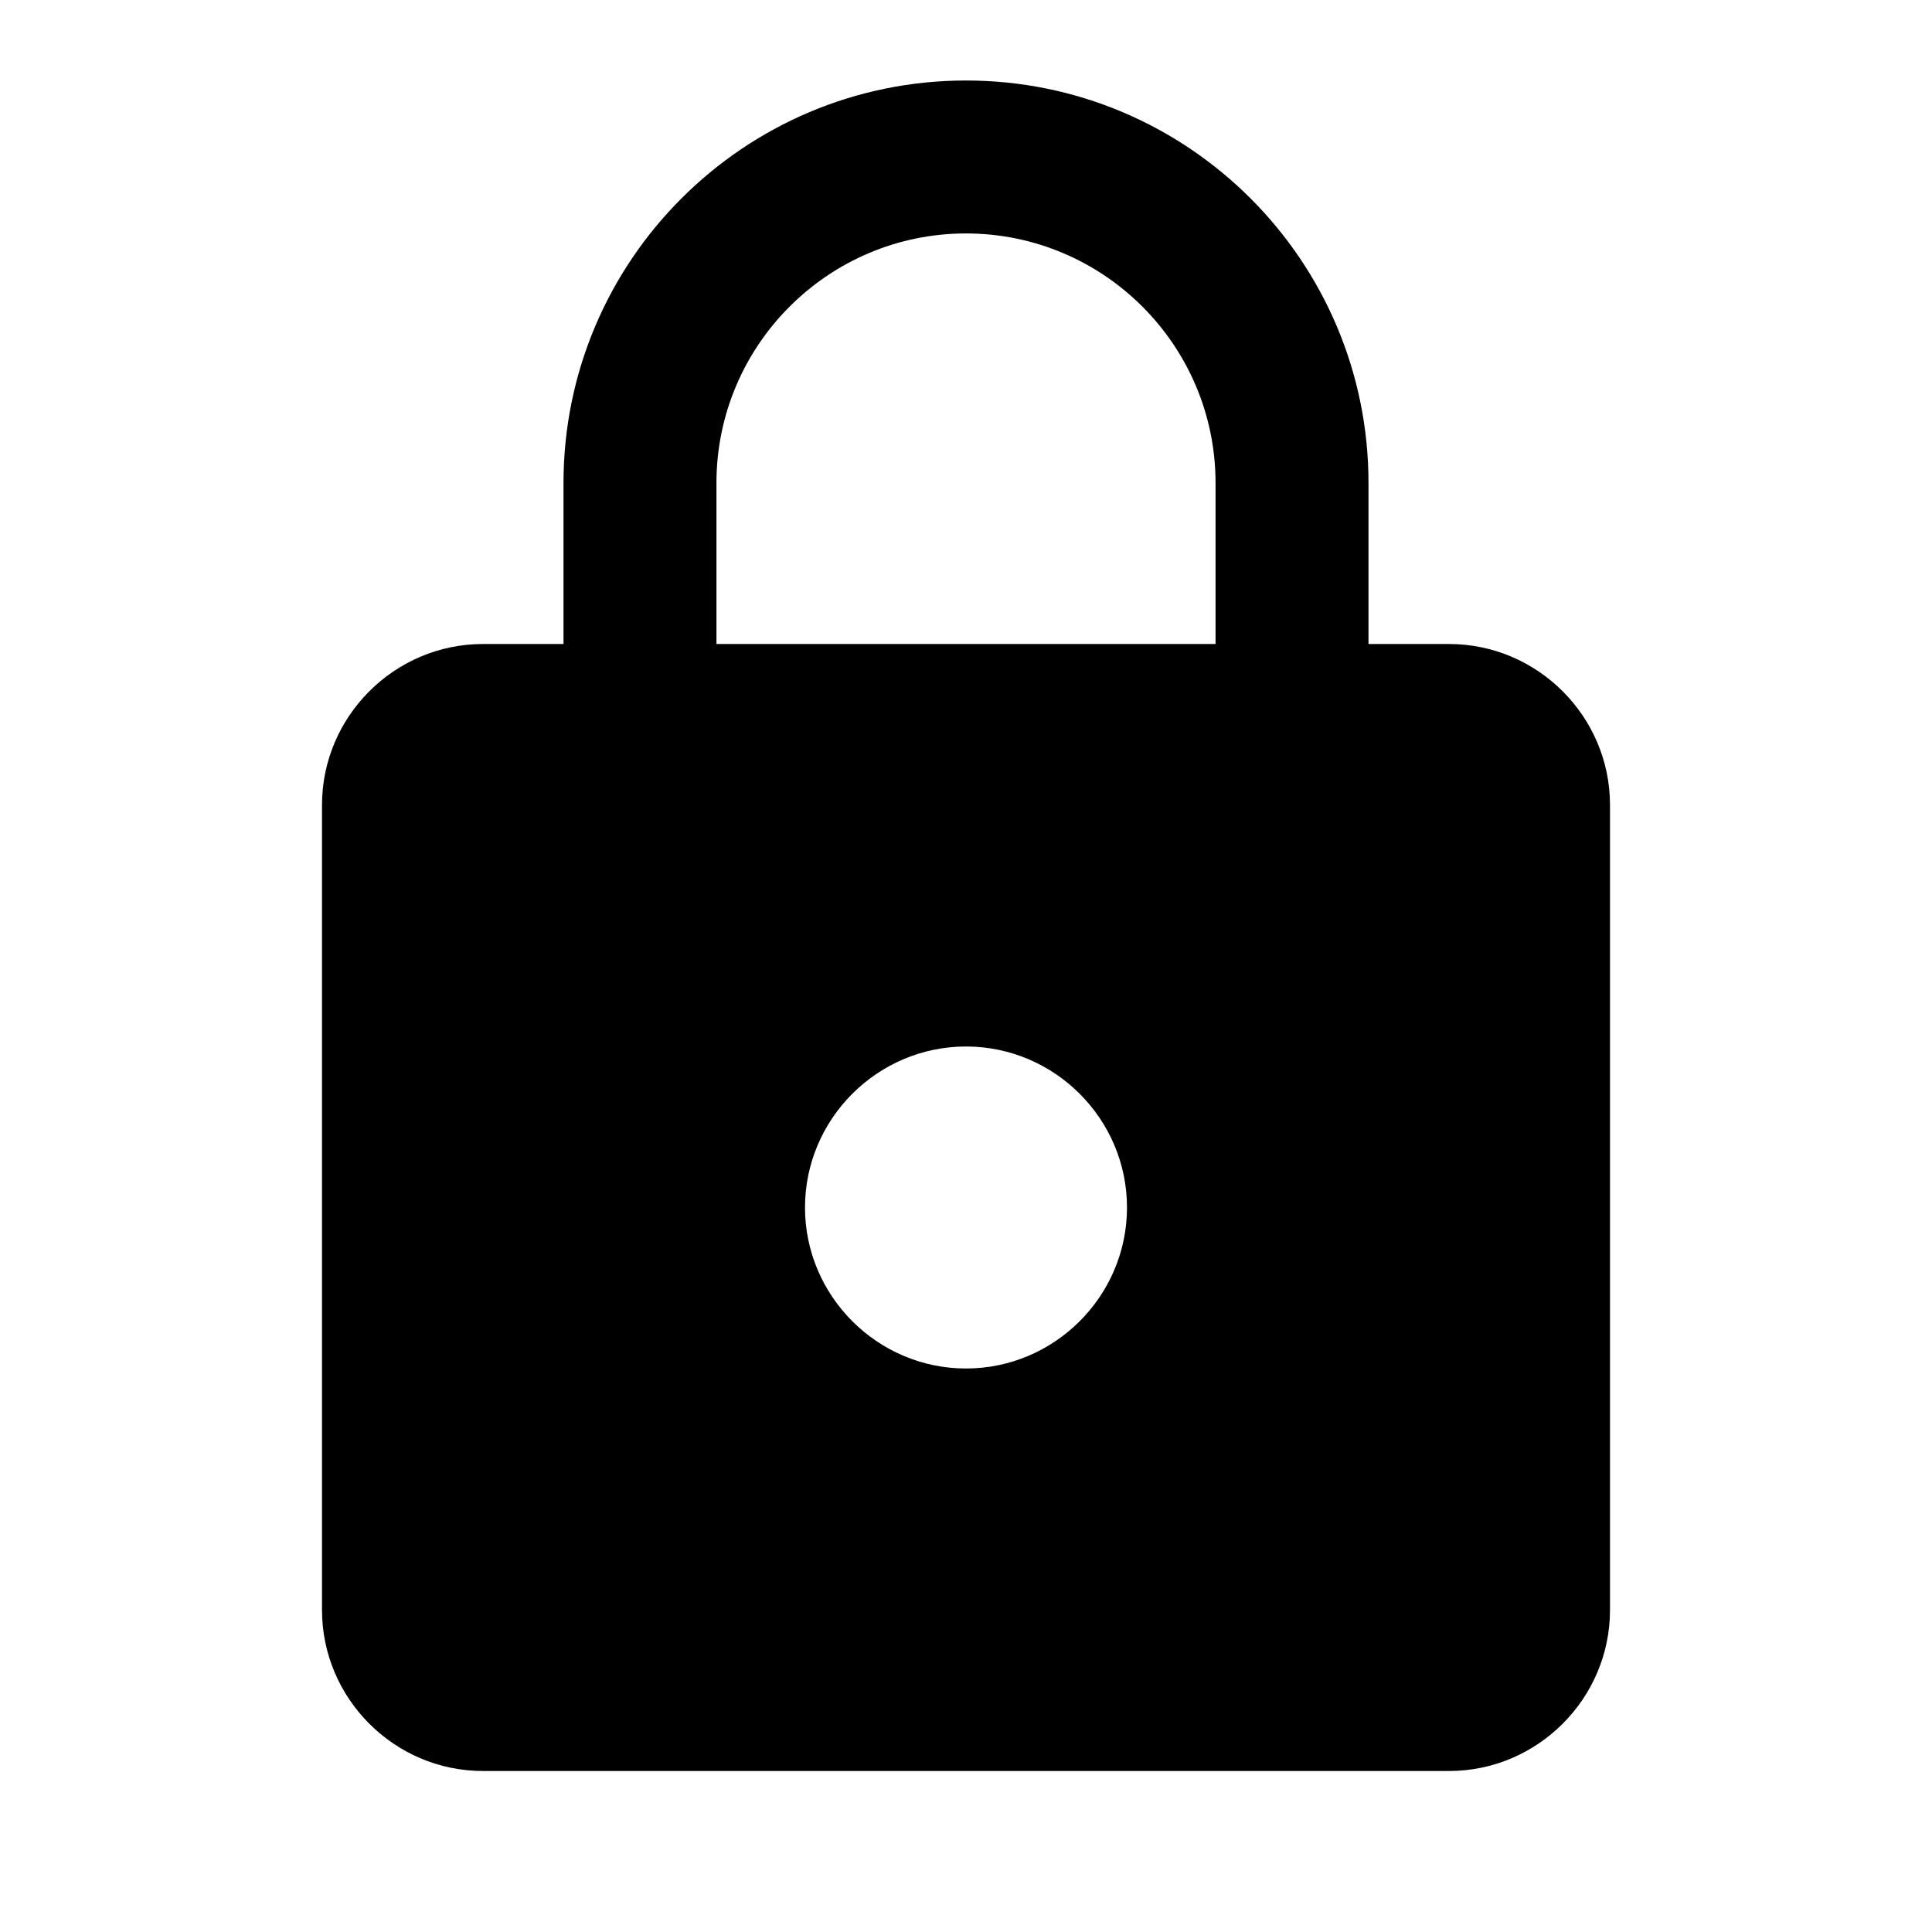
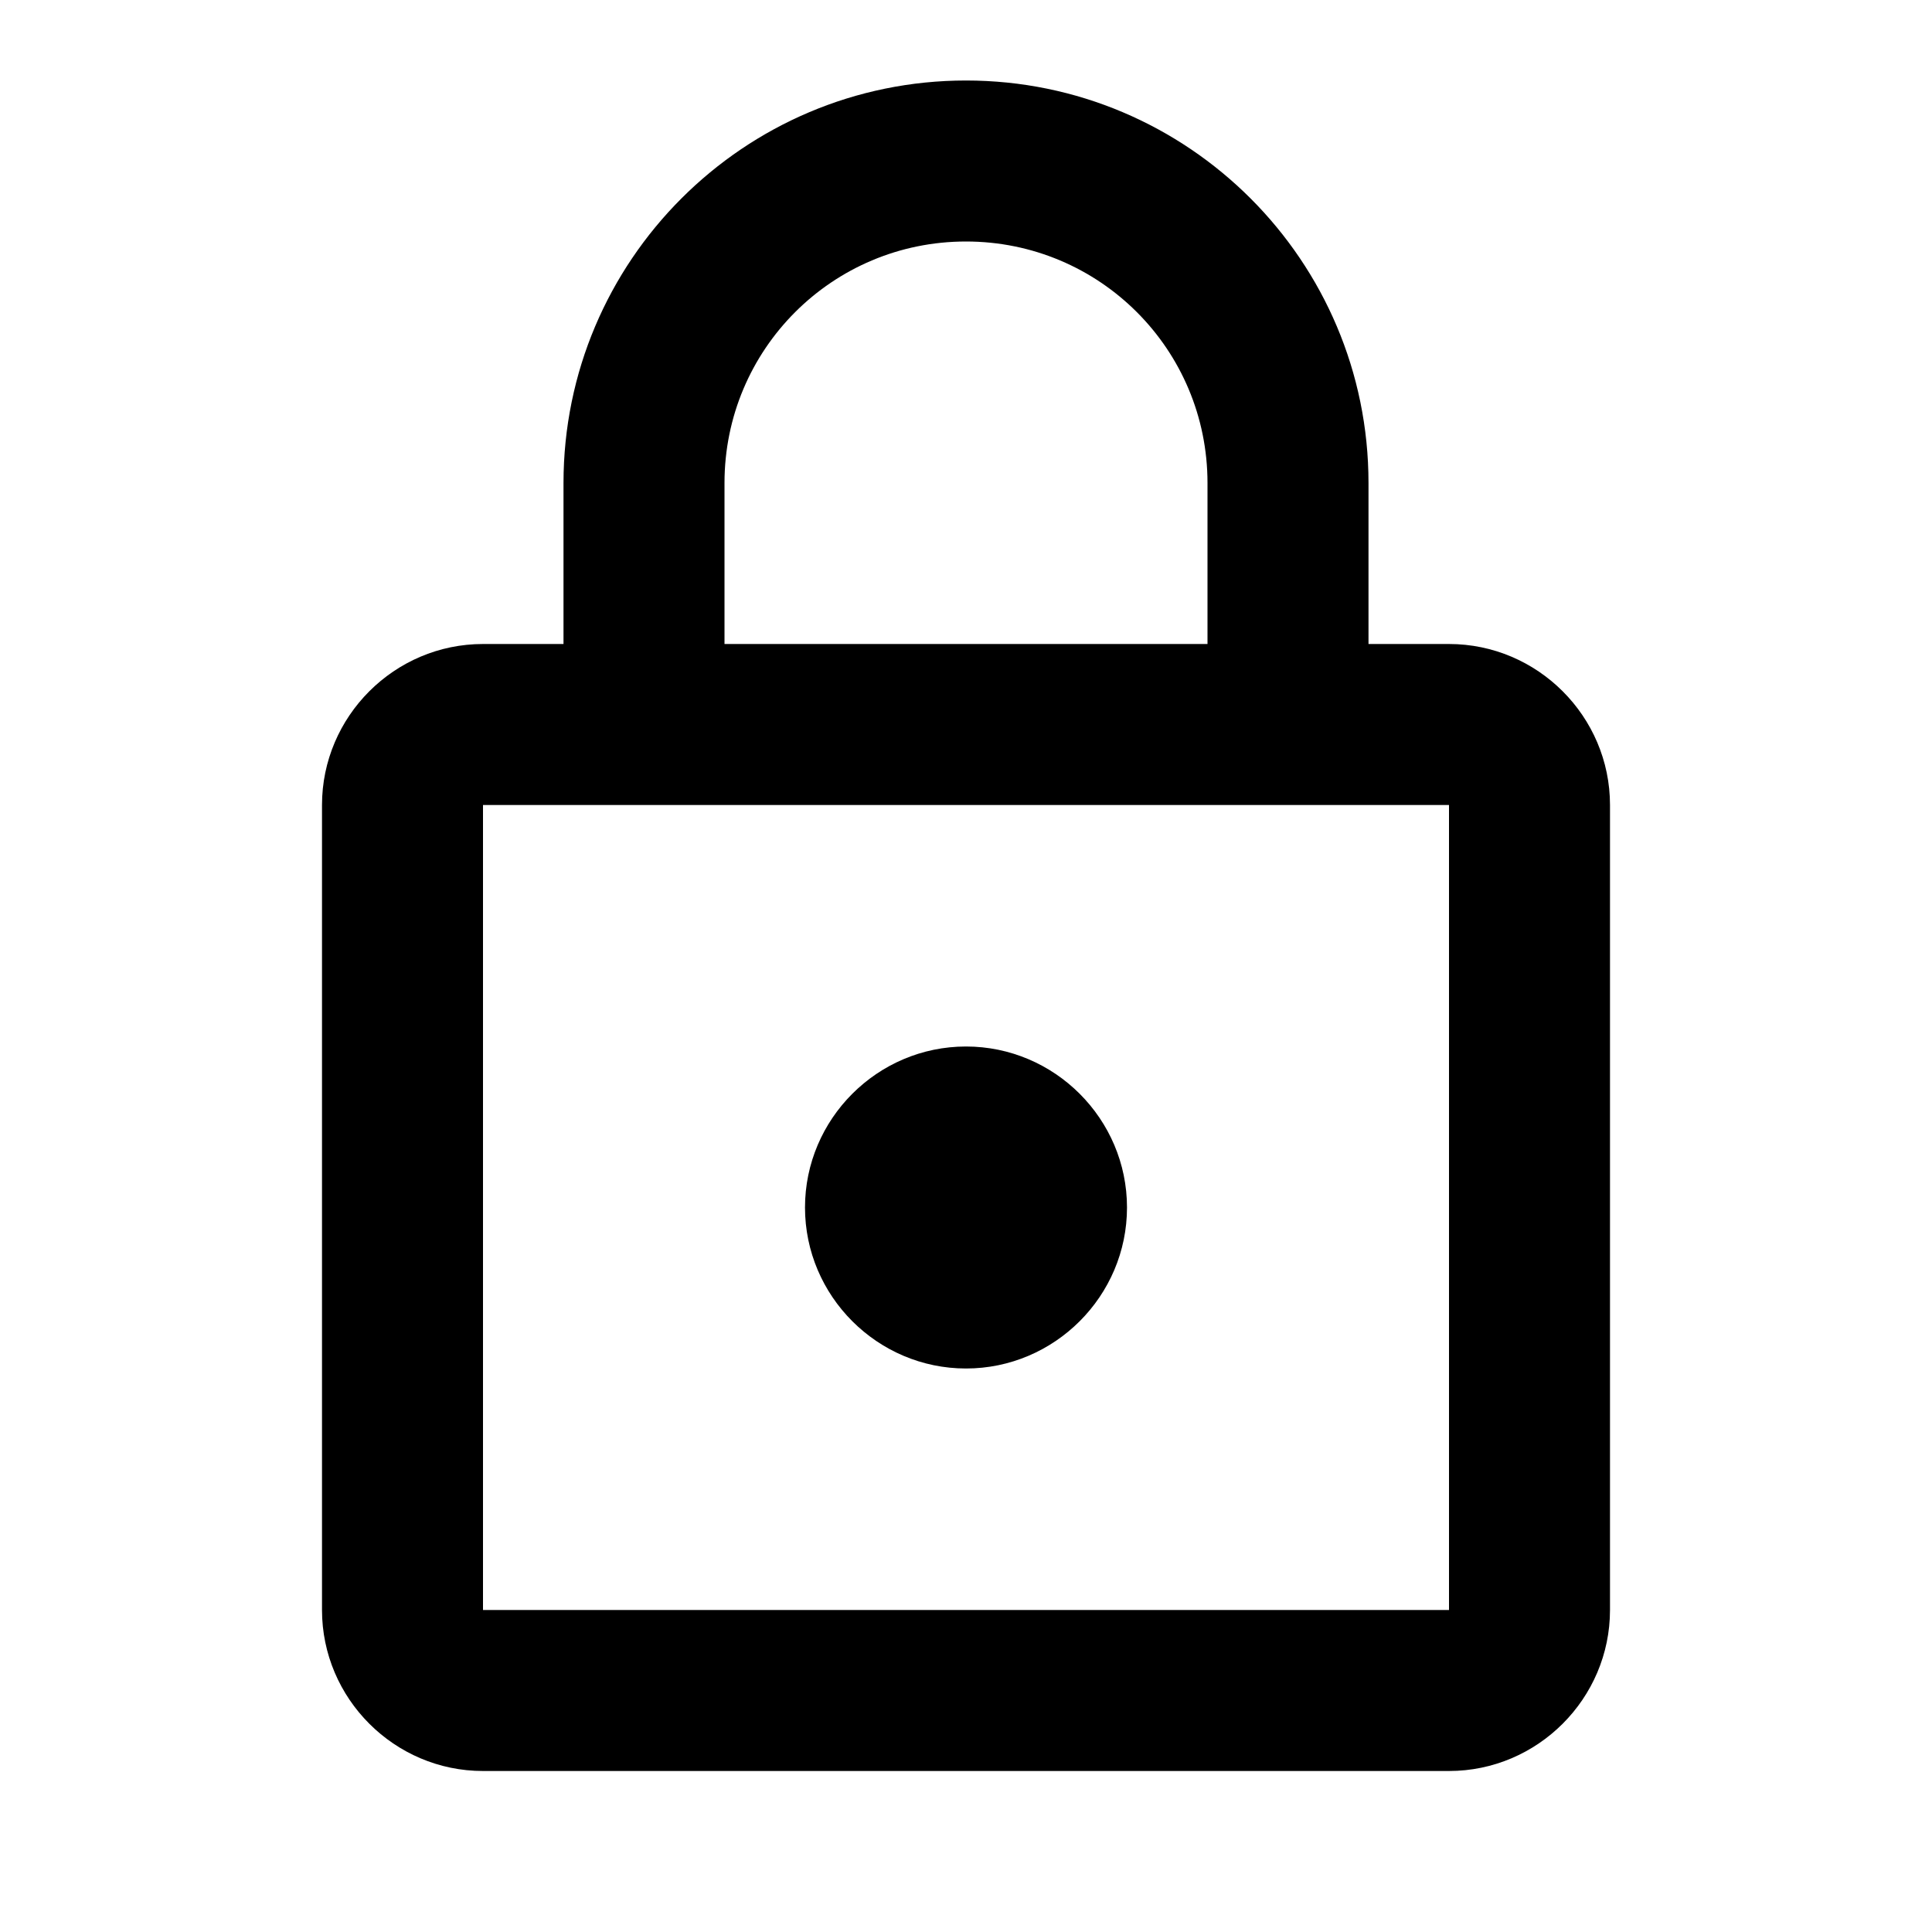
<svg xmlns="http://www.w3.org/2000/svg" viewBox="0 0 24 24">
-   <path d="M18 8h-1V6c0-2.76-2.24-5-5-5S7 3.24 7 6v2H6c-1.1 0-2 .9-2 2v10c0 1.1.9 2 2 2h12c1.1 0 2-.9 2-2V10c0-1.1-.9-2-2-2zm-6 9c-1.1 0-2-.9-2-2s.9-2 2-2 2 .9 2 2-.9 2-2 2zm3.1-9H8.9V6c0-1.71 1.39-3.1 3.1-3.1 1.71 0 3.1 1.39 3.1 3.1v2z" />
+   <path d="M18 8h-1V6c0-2.76-2.24-5-5-5S7 3.24 7 6v2H6c-1.1 0-2 .9-2 2v10c0 1.1.9 2 2 2h12c1.1 0 2-.9 2-2V10c0-1.1-.9-2-2-2zM9 6c0-1.66 1.34-3 3-3s3 1.34 3 3v2H9V6zm9 14H6V10h12v10zm-6-3c1.1 0 2-.9 2-2s-.9-2-2-2-2 .9-2 2 .9 2 2 2z" />
</svg>
